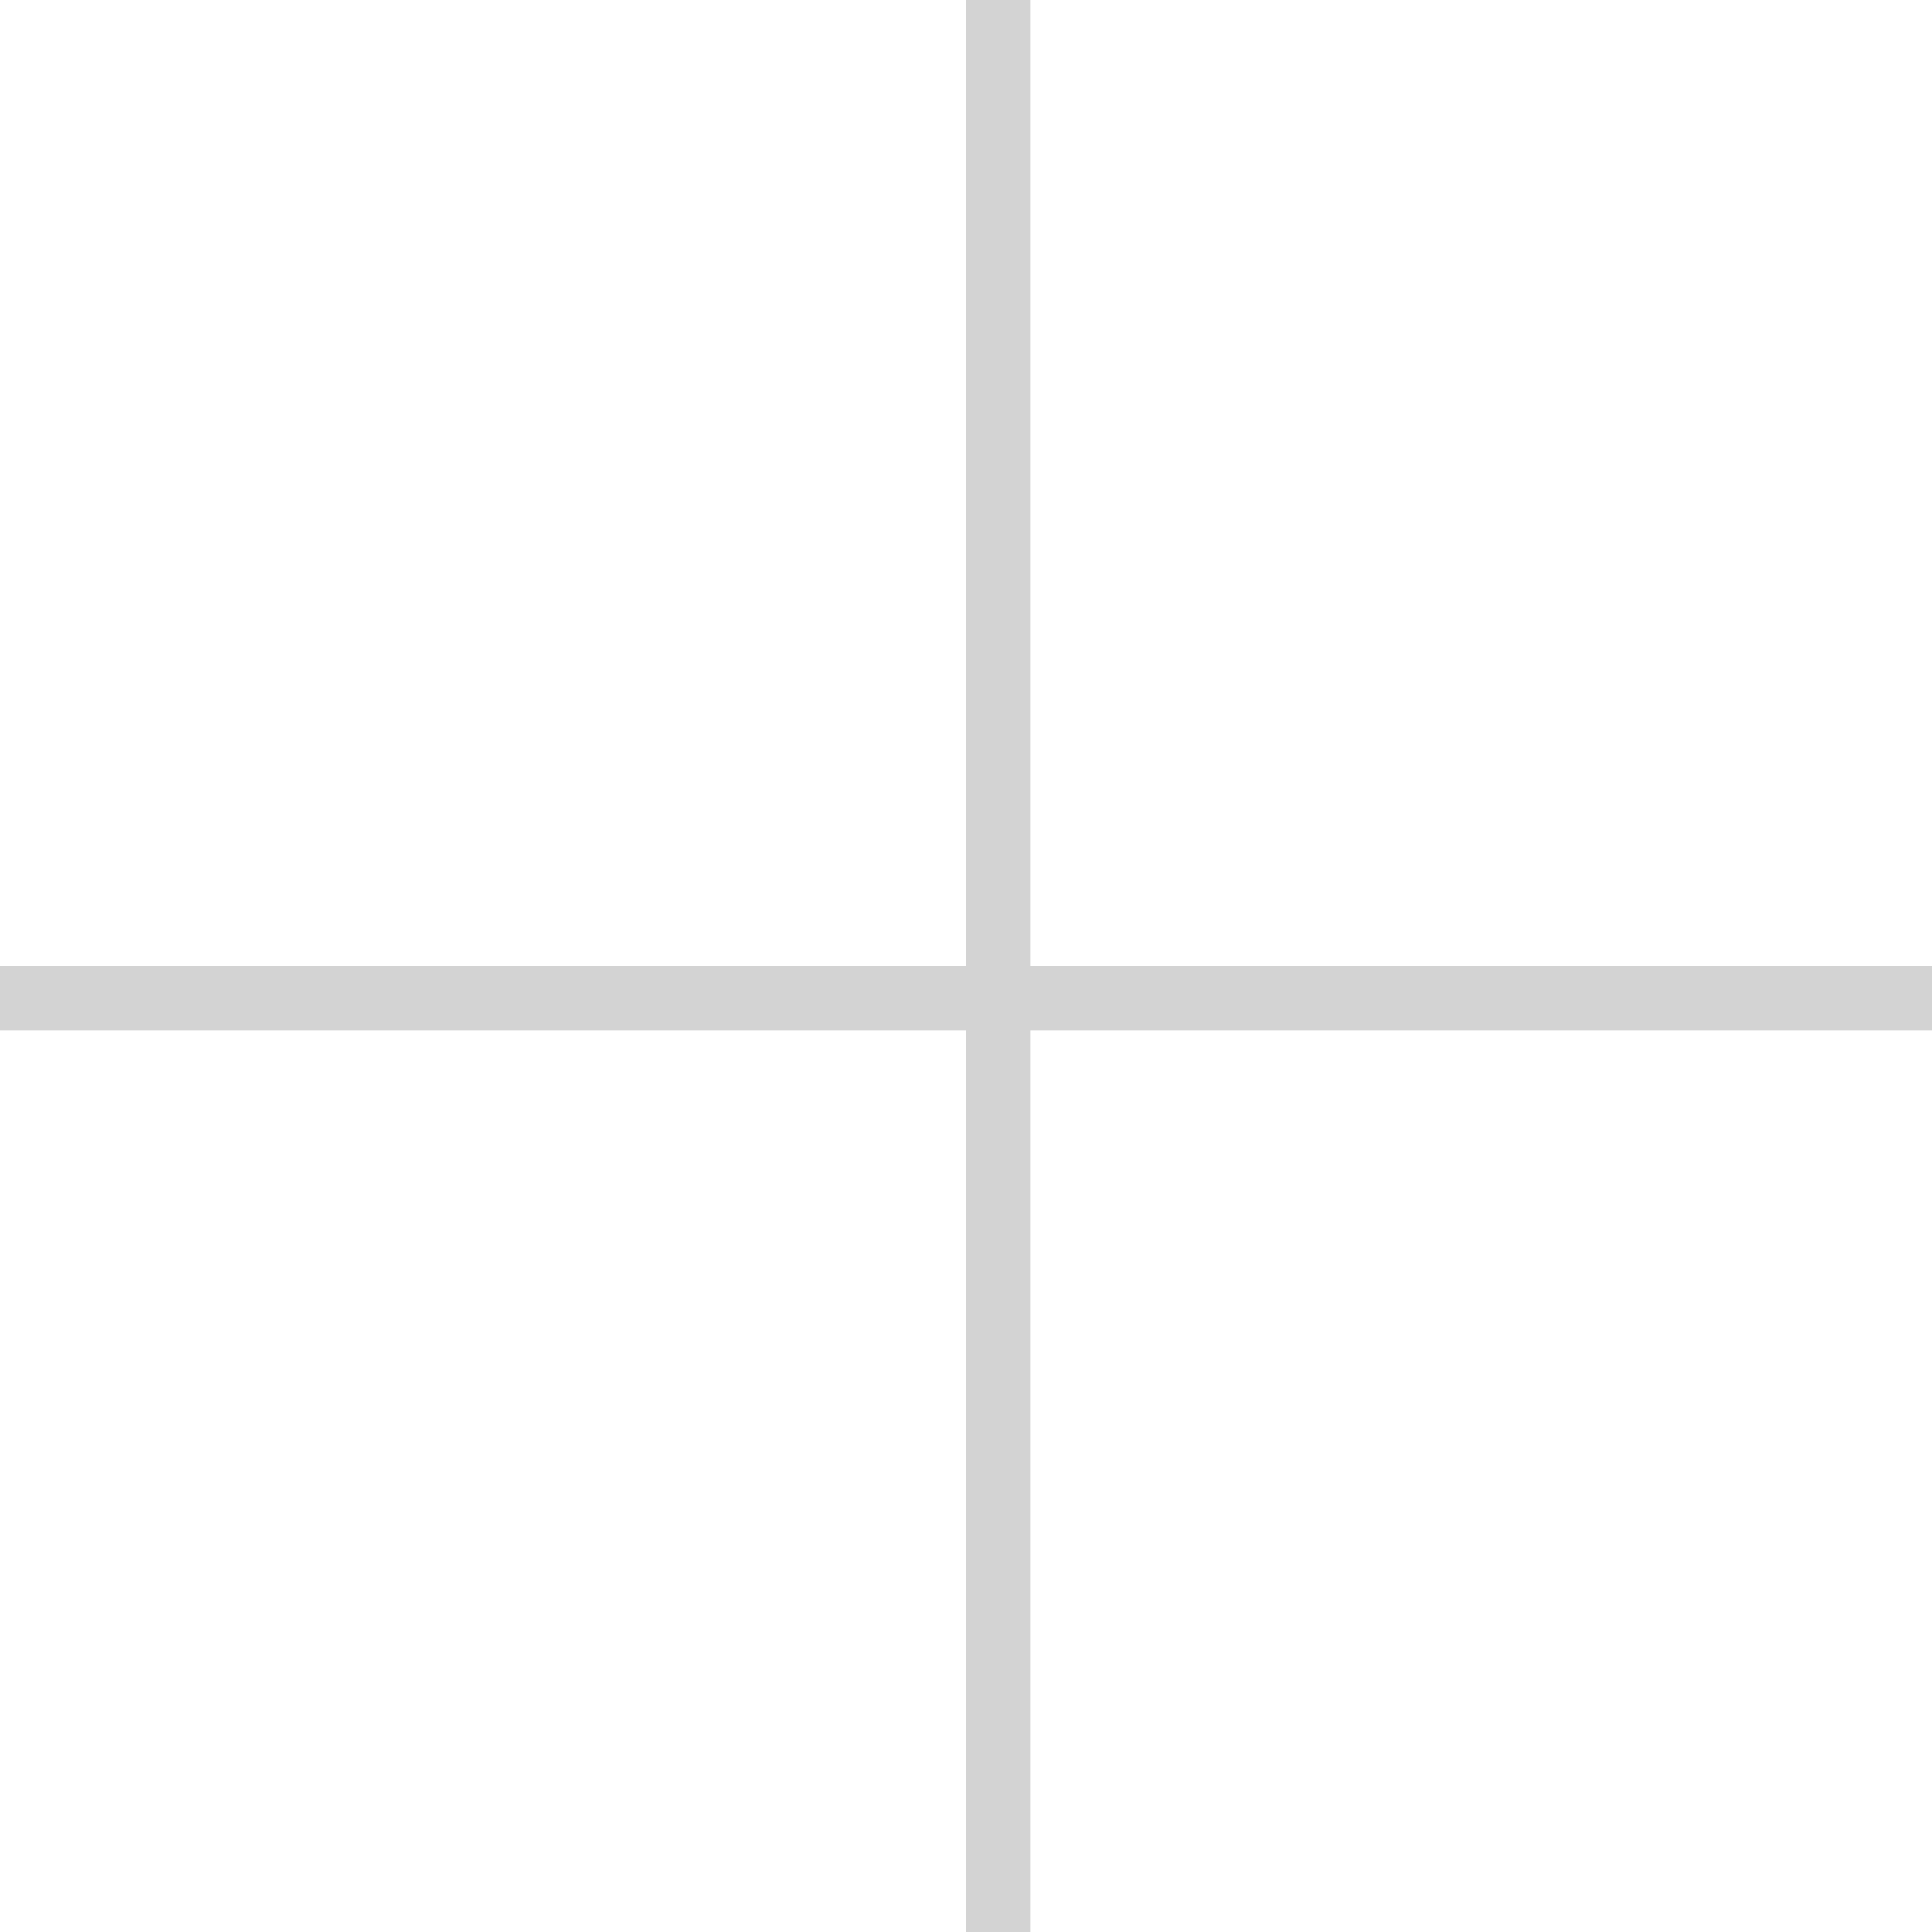
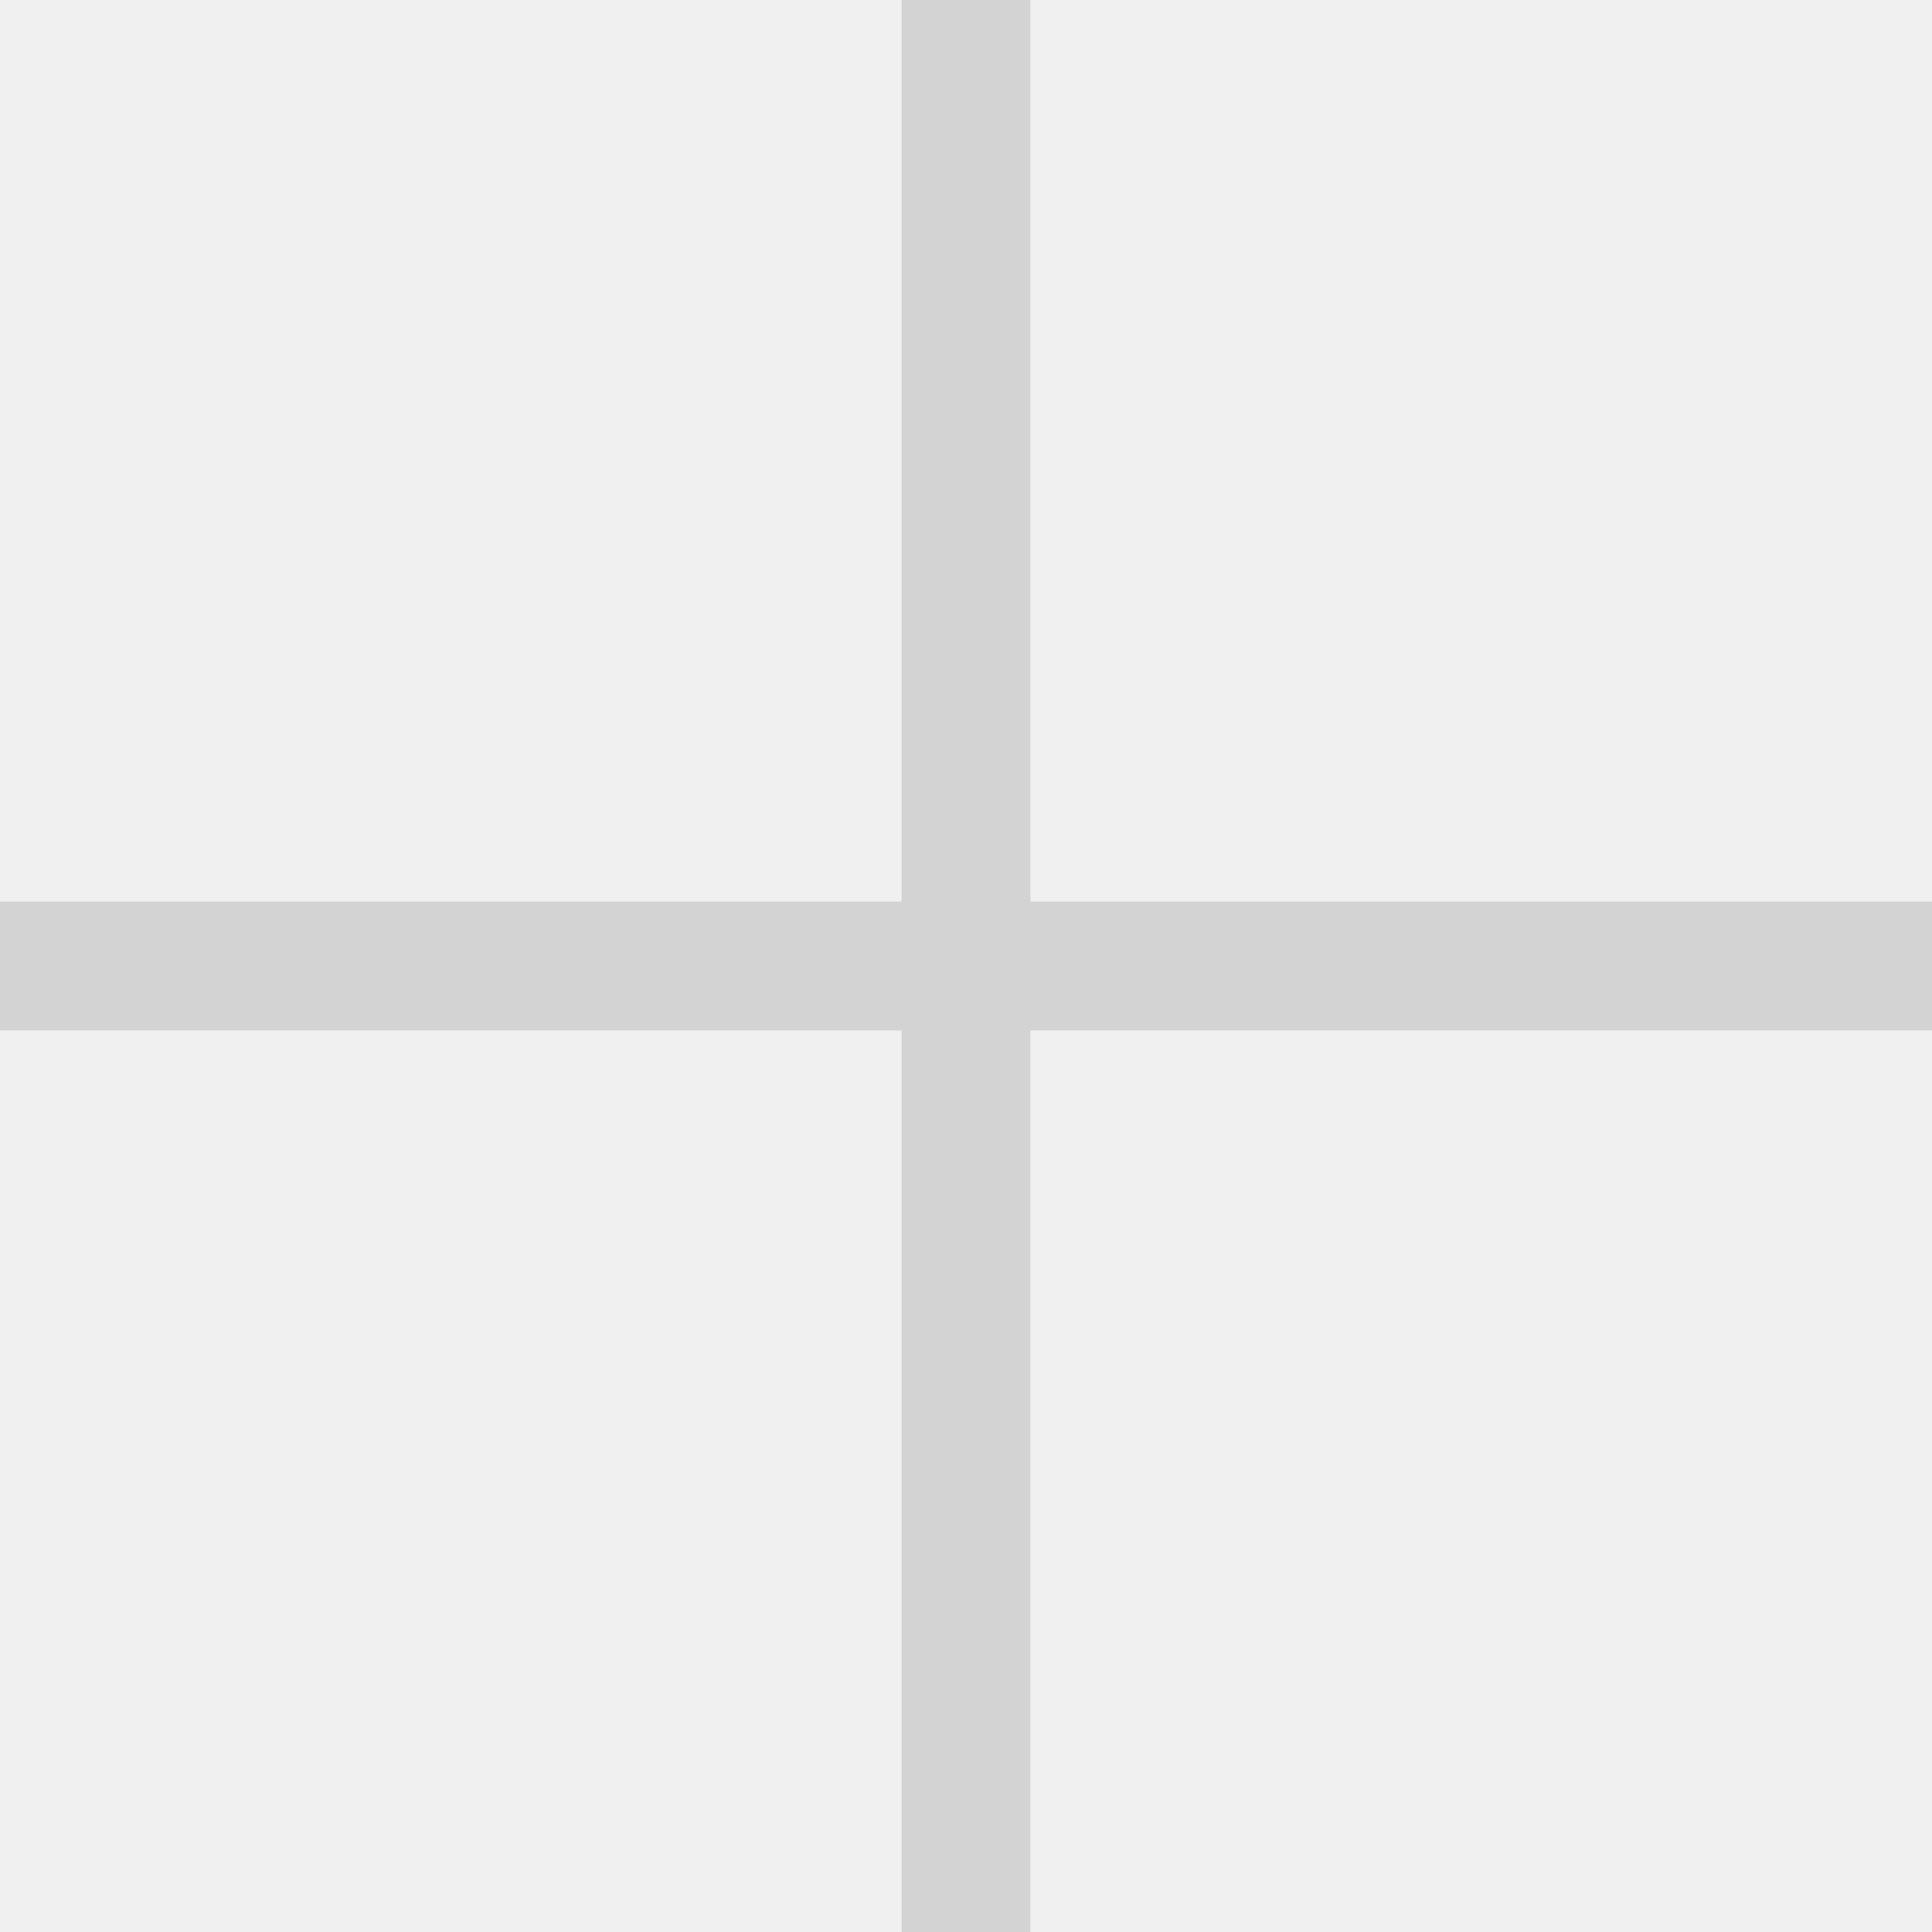
- <svg xmlns="http://www.w3.org/2000/svg" width="60" height="60" viewBox="0 0 60 60" fill="none">
-   <rect width="60" height="60" fill="#E5E5E5" />
-   <g id="Tablet">
-     <rect width="768" height="4336" transform="translate(-546 -2129)" fill="white" />
-     <g id="products">
-       <g id="plus">
-         <line id="Line 4" x1="31" x2="31" y2="60" stroke="#D3D3D3" stroke-width="2" />
-         <line id="Line 5" x1="60" y1="31" y2="31" stroke="#D3D3D3" stroke-width="2" />
-       </g>
-       <rect x="-131" y="-51" width="322" height="427" stroke="#F2F2F2" stroke-width="2" />
-     </g>
-   </g>
+ <svg xmlns="http://www.w3.org/2000/svg" width="30" height="30" viewBox="0 0 30 30" fill="none">
+   <line x1="15" x2="15" y2="30" stroke="#D3D3D3" stroke-width="2" />
+   <line x1="30" y1="15" y2="15" stroke="#D3D3D3" stroke-width="2" />
</svg>
